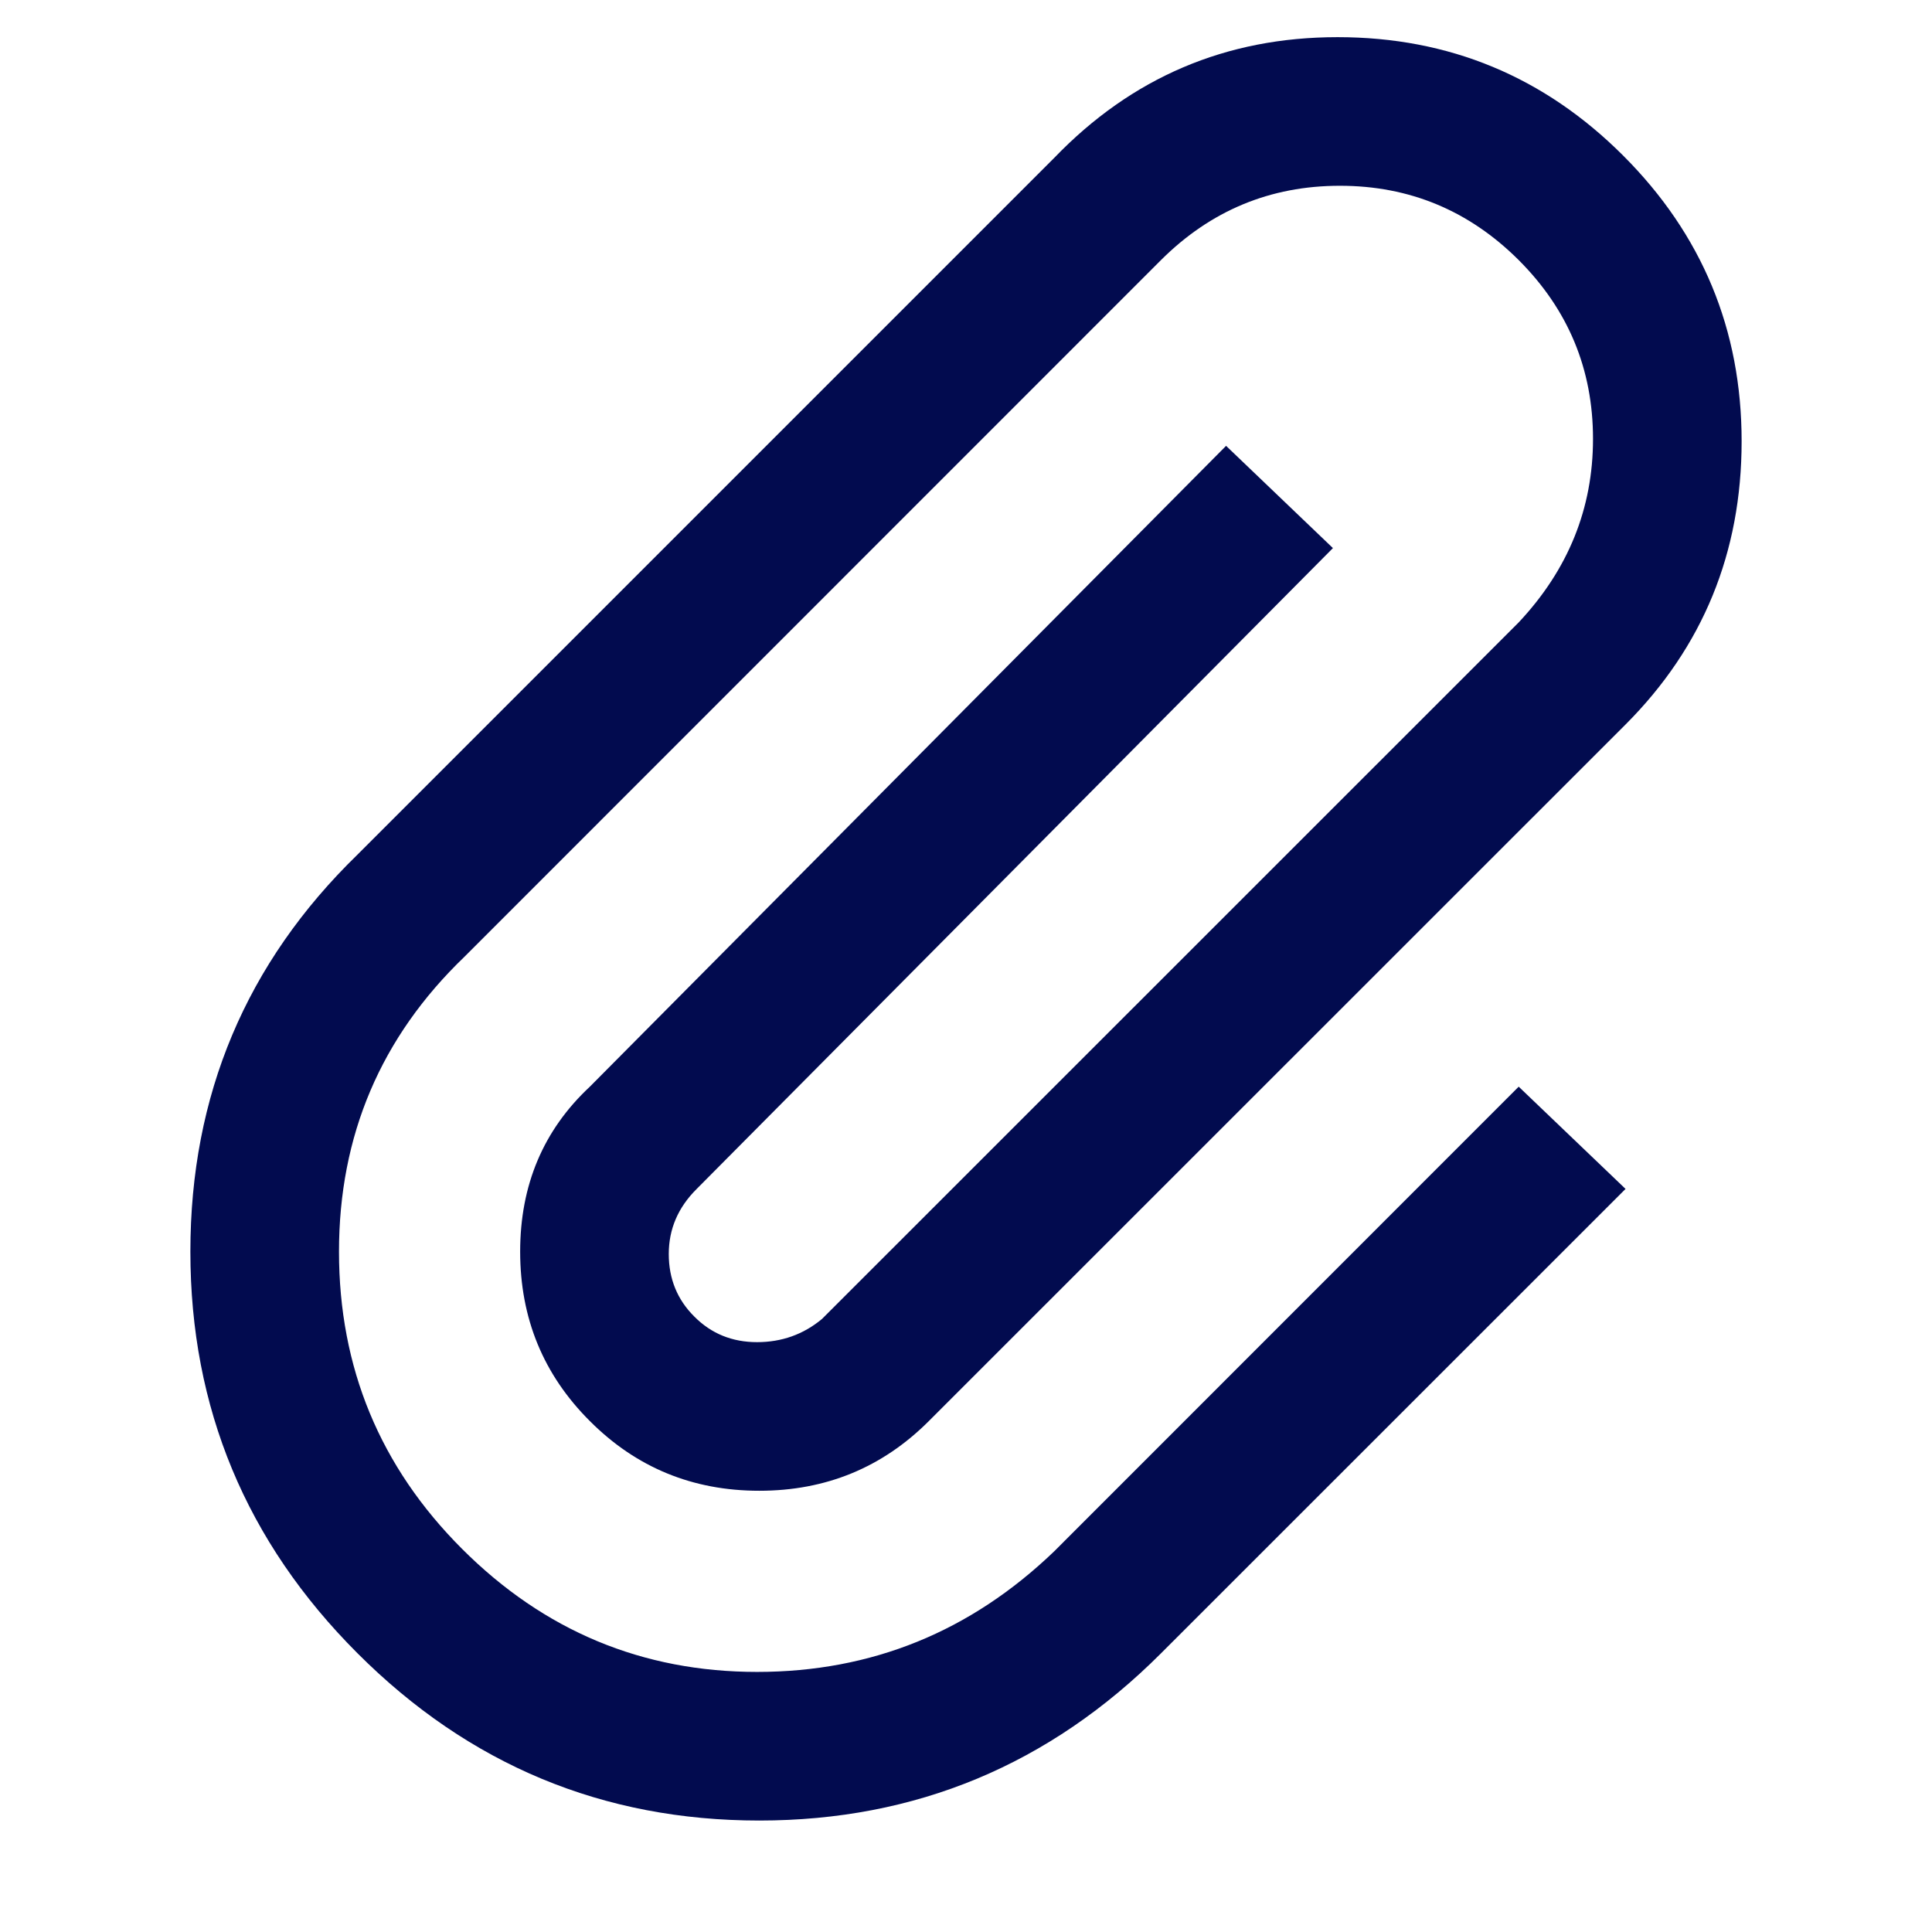
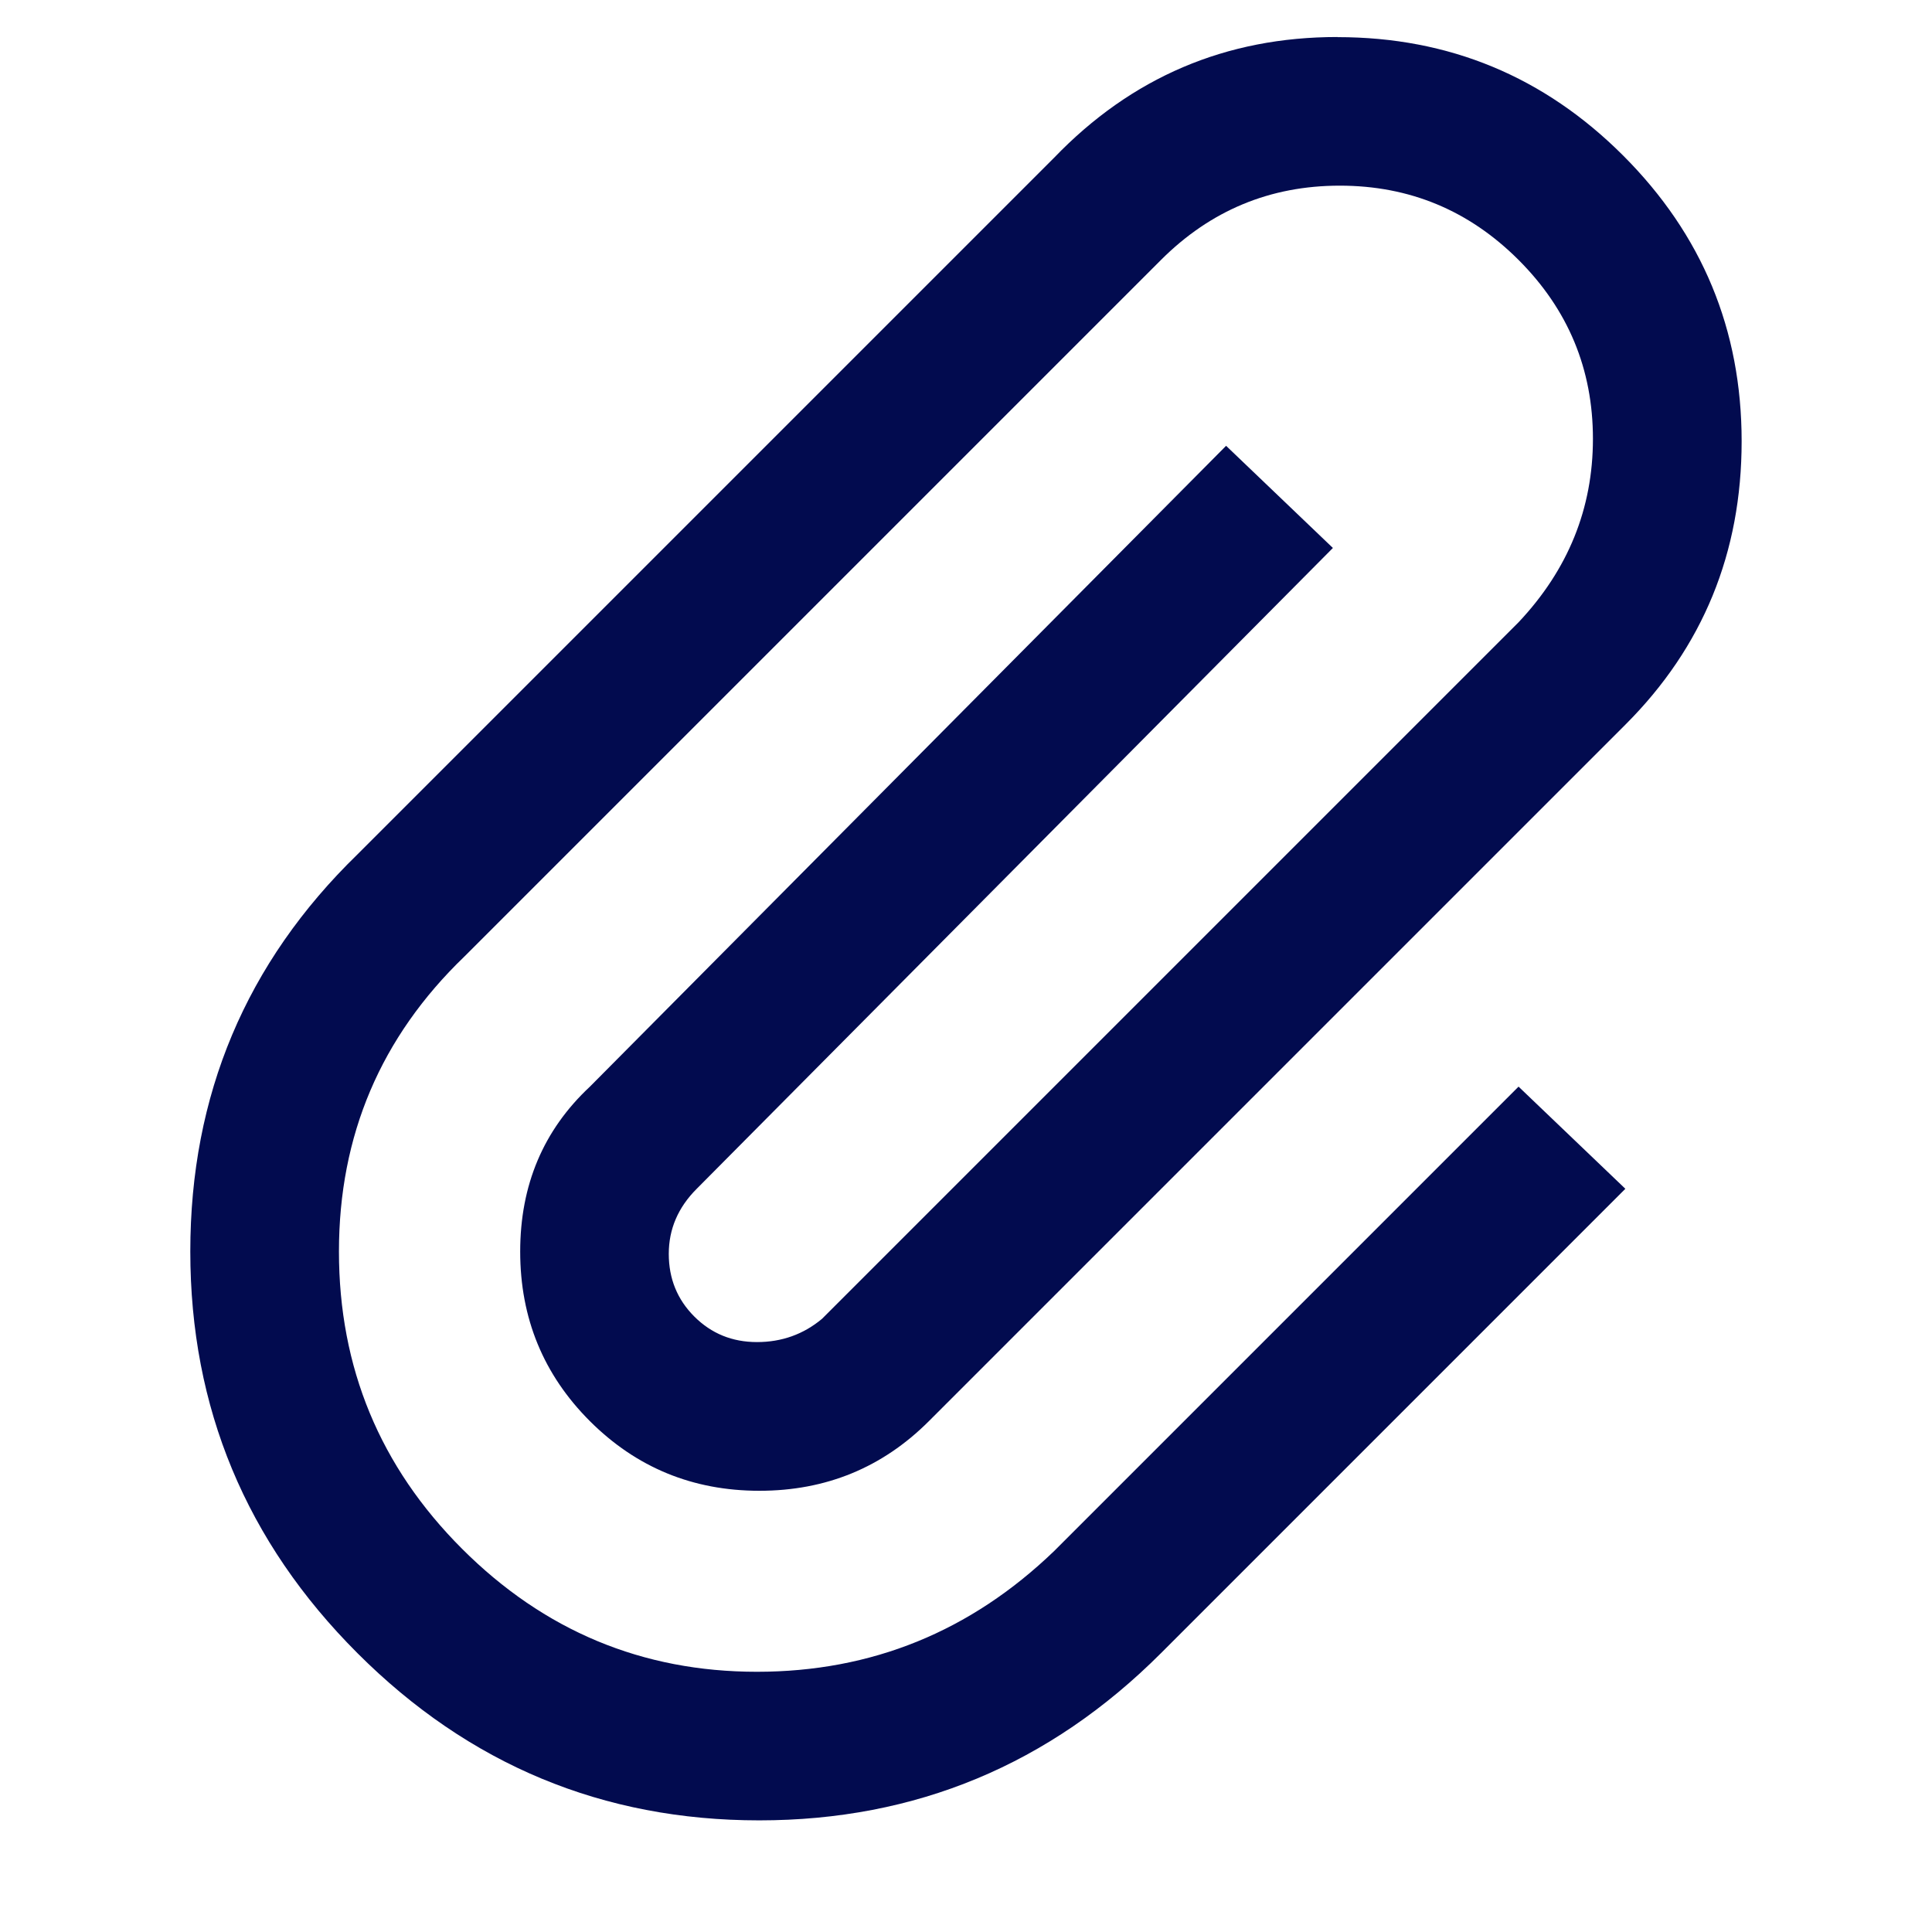
- <svg xmlns="http://www.w3.org/2000/svg" width="16px" height="16px" viewBox="0 0 12 13" version="1.1">
-   <defs />
-   <g id="Symbols" stroke="none" stroke-width="1" fill="none" fill-rule="evenodd">
-     <path d="M8.5,0.25 C9.25,0.25 9.891,0.516 10.422,1.047 C10.953,1.578 11.219,2.219 11.219,2.969 C11.219,3.719 10.958,4.354 10.438,4.875 L5.75,9.562 C5.437,9.875 5.057,10.031 4.609,10.031 C4.161,10.031 3.781,9.875 3.469,9.562 C3.156,9.25 3,8.87 3,8.422 C3,7.974 3.156,7.604 3.469,7.312 L7.75,3 L8.469,3.688 L4.188,8 C4.062,8.125 4,8.271 4,8.438 C4,8.604 4.057,8.745 4.172,8.859 C4.286,8.974 4.427,9.031 4.594,9.031 C4.76,9.031 4.906,8.979 5.031,8.875 L9.719,4.188 C10.052,3.833 10.219,3.422 10.219,2.953 C10.219,2.484 10.052,2.083 9.719,1.75 C9.385,1.417 8.984,1.25 8.516,1.25 C8.047,1.25 7.646,1.417 7.312,1.75 L2.625,6.438 C2.062,6.979 1.781,7.641 1.781,8.422 C1.781,9.203 2.057,9.87 2.609,10.422 C3.161,10.974 3.823,11.25 4.594,11.25 C5.365,11.25 6.031,10.979 6.594,10.438 L9.719,7.312 L10.438,8 L7.312,11.125 C6.562,11.875 5.661,12.25 4.609,12.25 C3.557,12.25 2.656,11.875 1.906,11.125 C1.156,10.375 0.781,9.474 0.781,8.422 C0.781,7.37 1.156,6.479 1.906,5.75 L6.594,1.062 C7.115,0.521 7.75,0.25 8.5,0.25 Z" id="paperclip" fill="#020B4F" />
-   </g>
+ <svg xmlns="http://www.w3.org/2000/svg" version="1.1" width="32" height="32" viewBox="0 0 32 32">
+   <path fill="#020b4f" d="M22.154 0.615c1.846 0 3.423 0.654 4.731 1.962s1.962 2.885 1.962 4.731c0 1.846-0.641 3.41-1.923 4.692l-11.538 11.538c-0.769 0.769-1.705 1.154-2.808 1.154s-2.038-0.385-2.808-1.154c-0.769-0.769-1.154-1.705-1.154-2.808s0.385-2.013 1.154-2.731l10.538-10.615 1.769 1.692-10.538 10.615c-0.308 0.308-0.462 0.667-0.462 1.077s0.141 0.756 0.423 1.038c0.282 0.282 0.628 0.423 1.038 0.423s0.769-0.128 1.077-0.385l11.538-11.538c0.821-0.872 1.231-1.885 1.231-3.038s-0.41-2.141-1.231-2.962c-0.821-0.821-1.808-1.231-2.962-1.231s-2.141 0.41-2.962 1.231l-11.538 11.538c-1.385 1.333-2.077 2.962-2.077 4.885s0.679 3.564 2.038 4.923c1.359 1.359 2.987 2.038 4.885 2.038s3.538-0.667 4.923-2l7.692-7.692 1.769 1.692-7.692 7.692c-1.846 1.846-4.064 2.769-6.654 2.769s-4.808-0.923-6.654-2.769c-1.846-1.846-2.769-4.064-2.769-6.654s0.923-4.782 2.769-6.577l11.538-11.538c1.282-1.333 2.846-2 4.692-2z" />
</svg>
